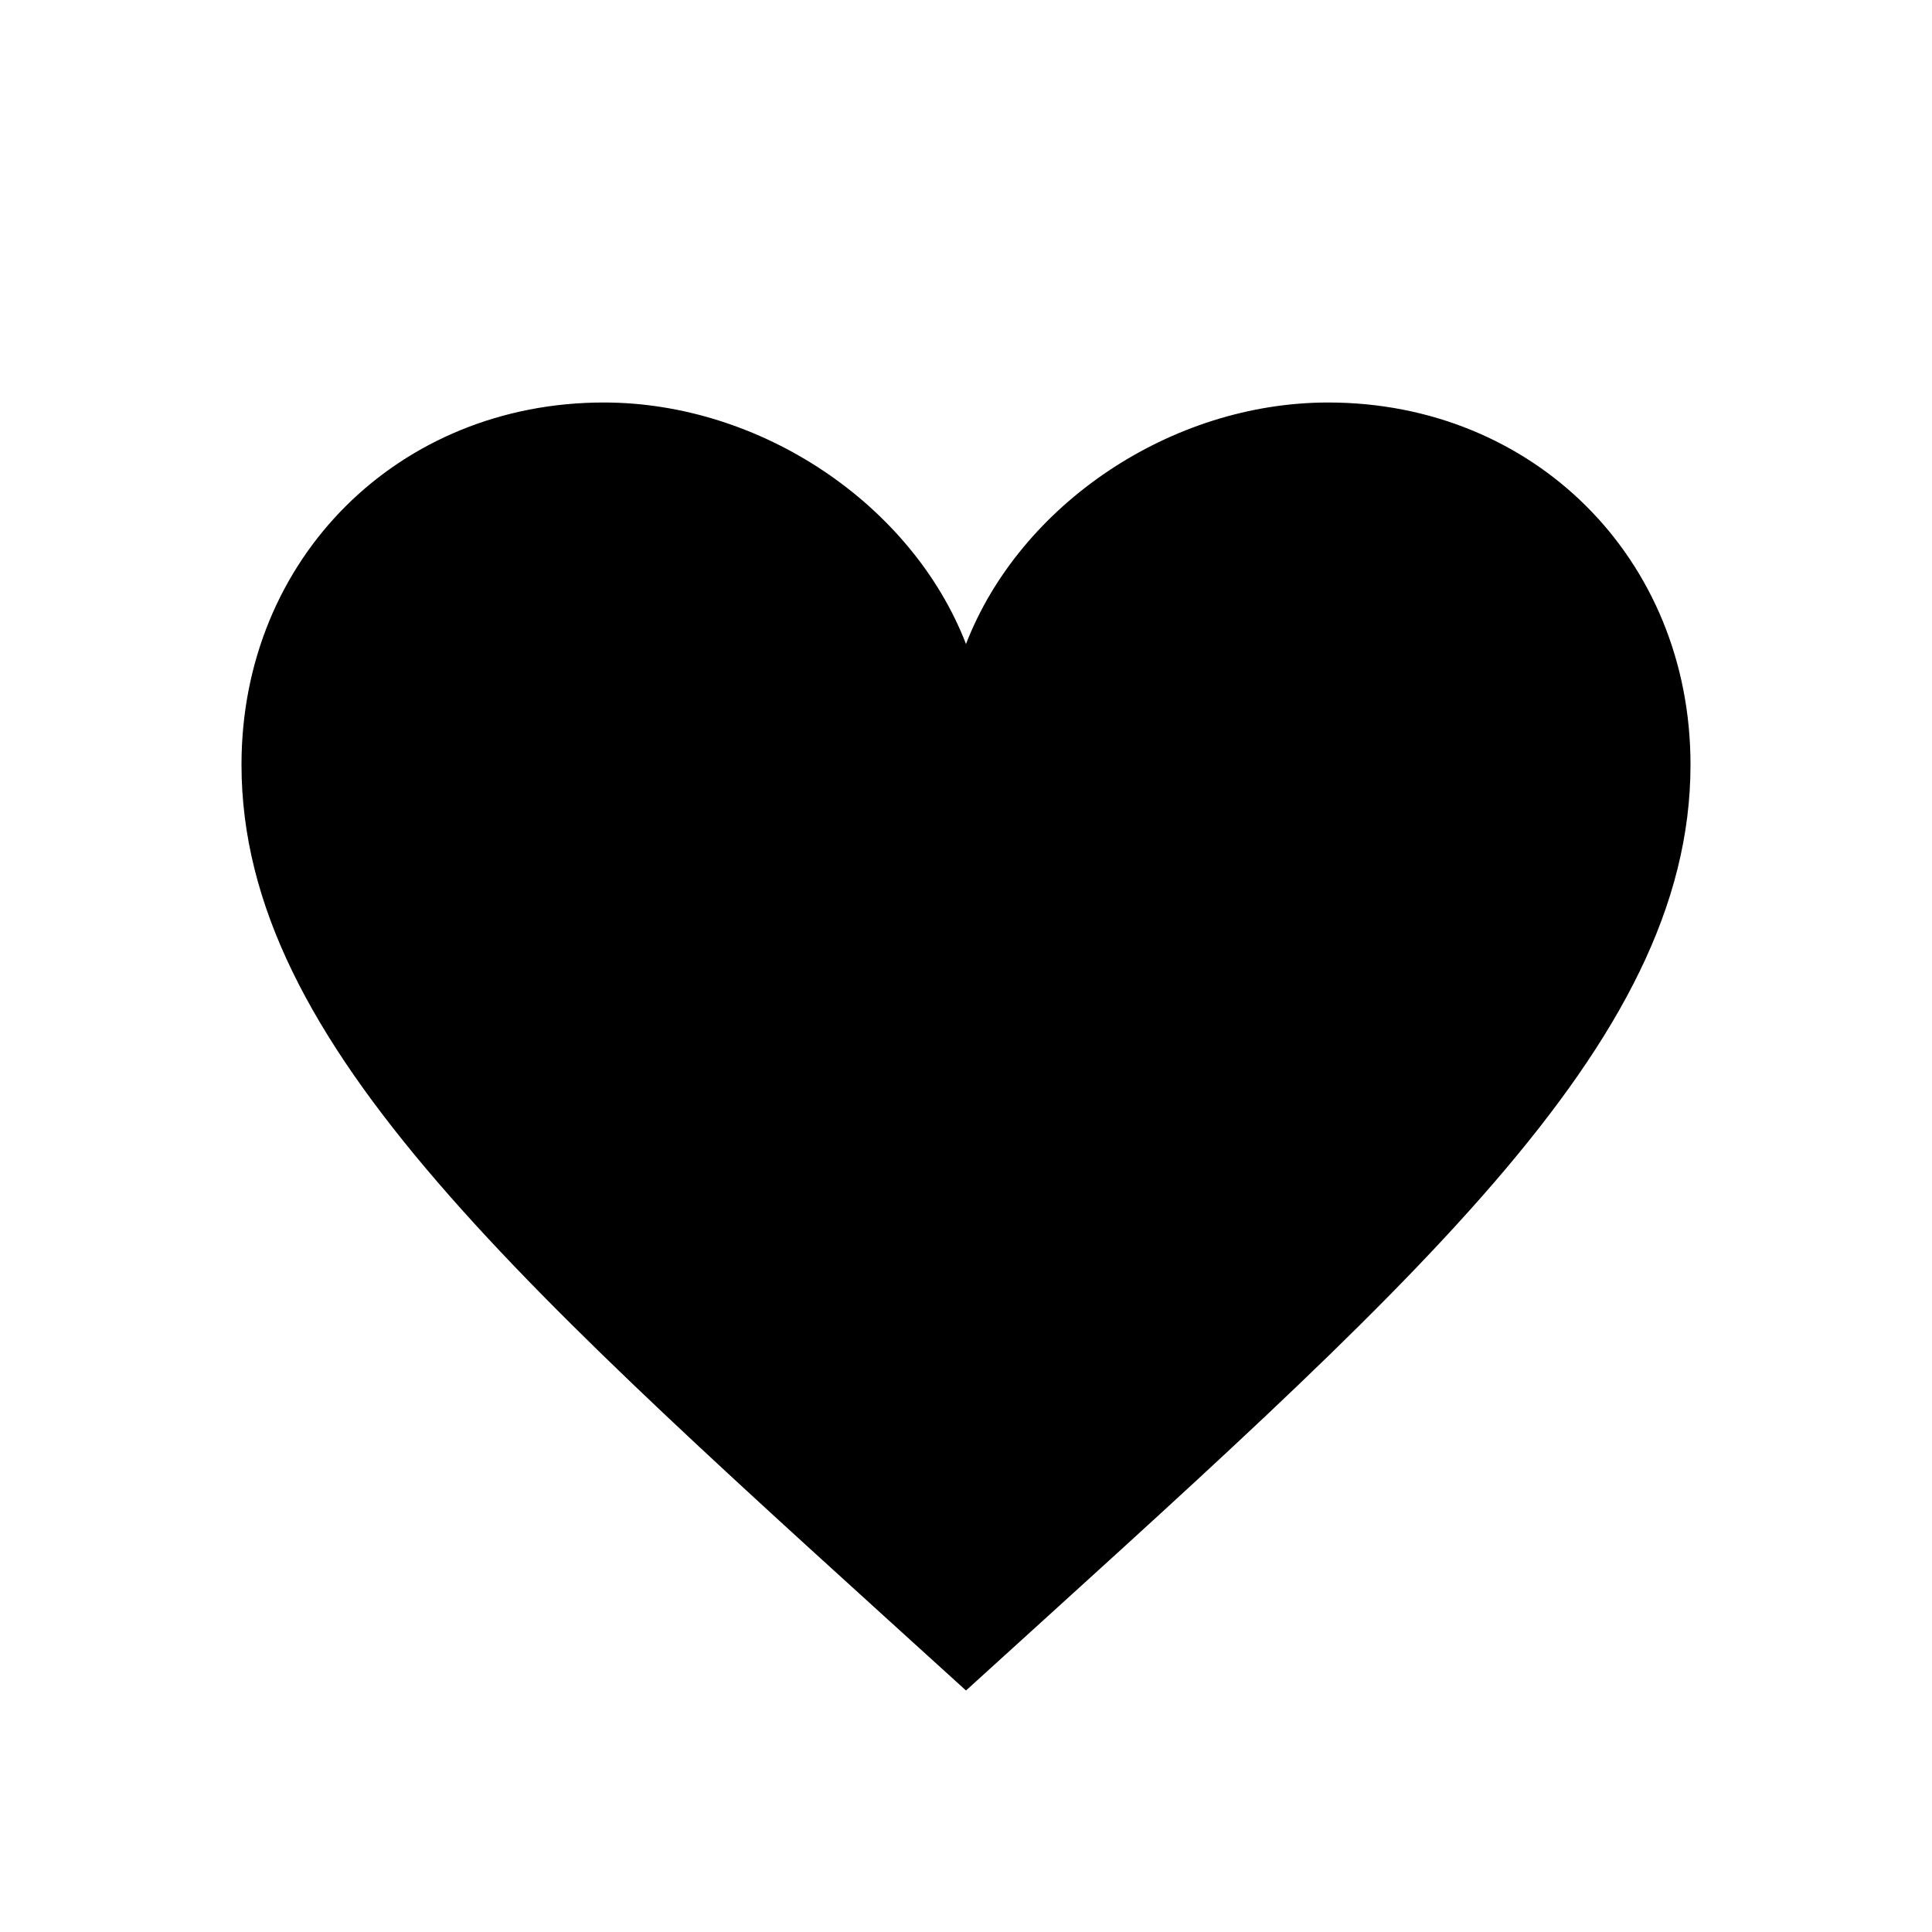
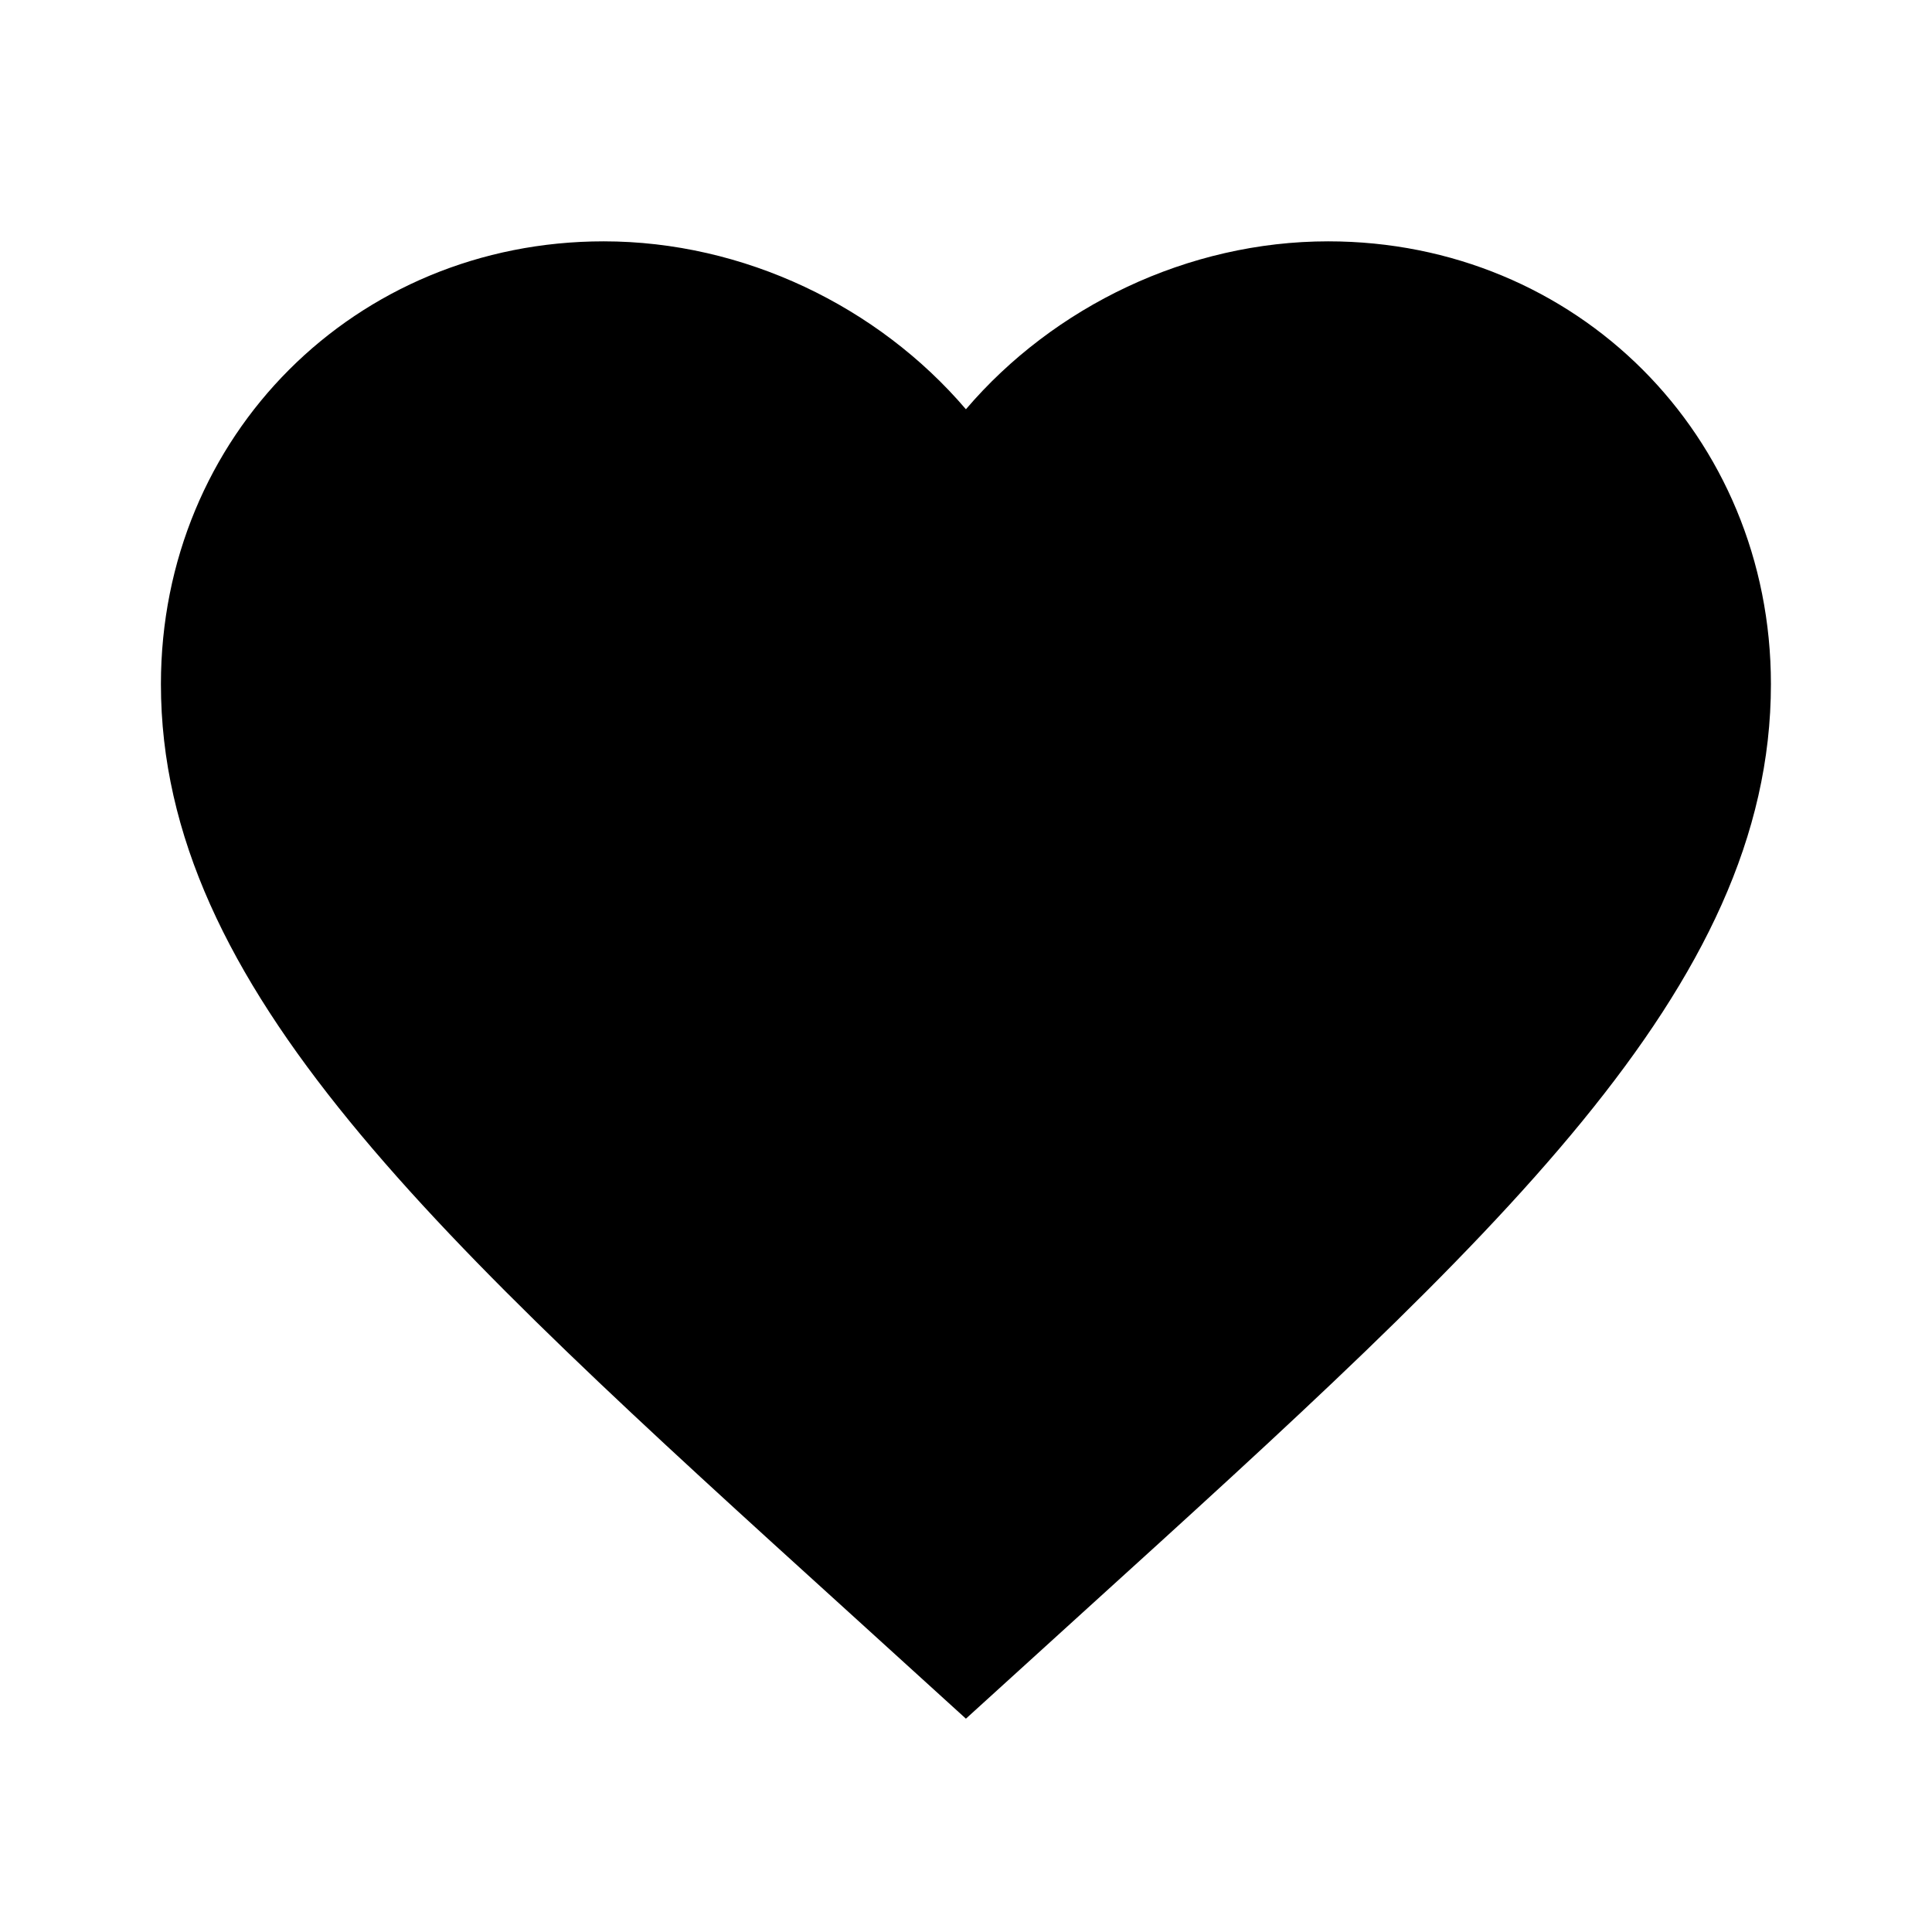
<svg xmlns="http://www.w3.org/2000/svg" version="1.1" baseProfile="full" width="24" height="24" viewBox="0 0 24.00 24.00" enable-background="new 0 0 24.00 24.00" xml:space="preserve">
-   <path fill="#000000" fill-opacity="1" stroke-width="1.333" stroke-linejoin="miter" d="M 16.5,5C 14.545,5 12.67,6.268 12,8C 11.33,6.268 9.453,5 7.5,5C 4.957,5 3,6.931 3,9.499C 3,12.999 6.5,16 12,21C 17.5,16 21,12.999 21,9.499C 21,6.931 19.043,5 16.5,5" />
+   <path fill="#000000" fill-opacity="1" stroke-width="0.2" stroke-linejoin="round" d="M 11.999,21.35L 10.55,20.033C 5.401,15.361 1.999,12.274 1.999,8.498C 1.999,5.414 4.415,2.998 7.499,2.998C 9.24,2.998 10.908,3.806 11.999,5.084C 13.09,3.806 14.758,2.998 16.499,2.998C 19.583,2.998 21.999,5.414 21.999,8.498C 21.999,12.274 18.597,15.361 13.448,20.033L 11.999,21.35 Z " />
</svg>
